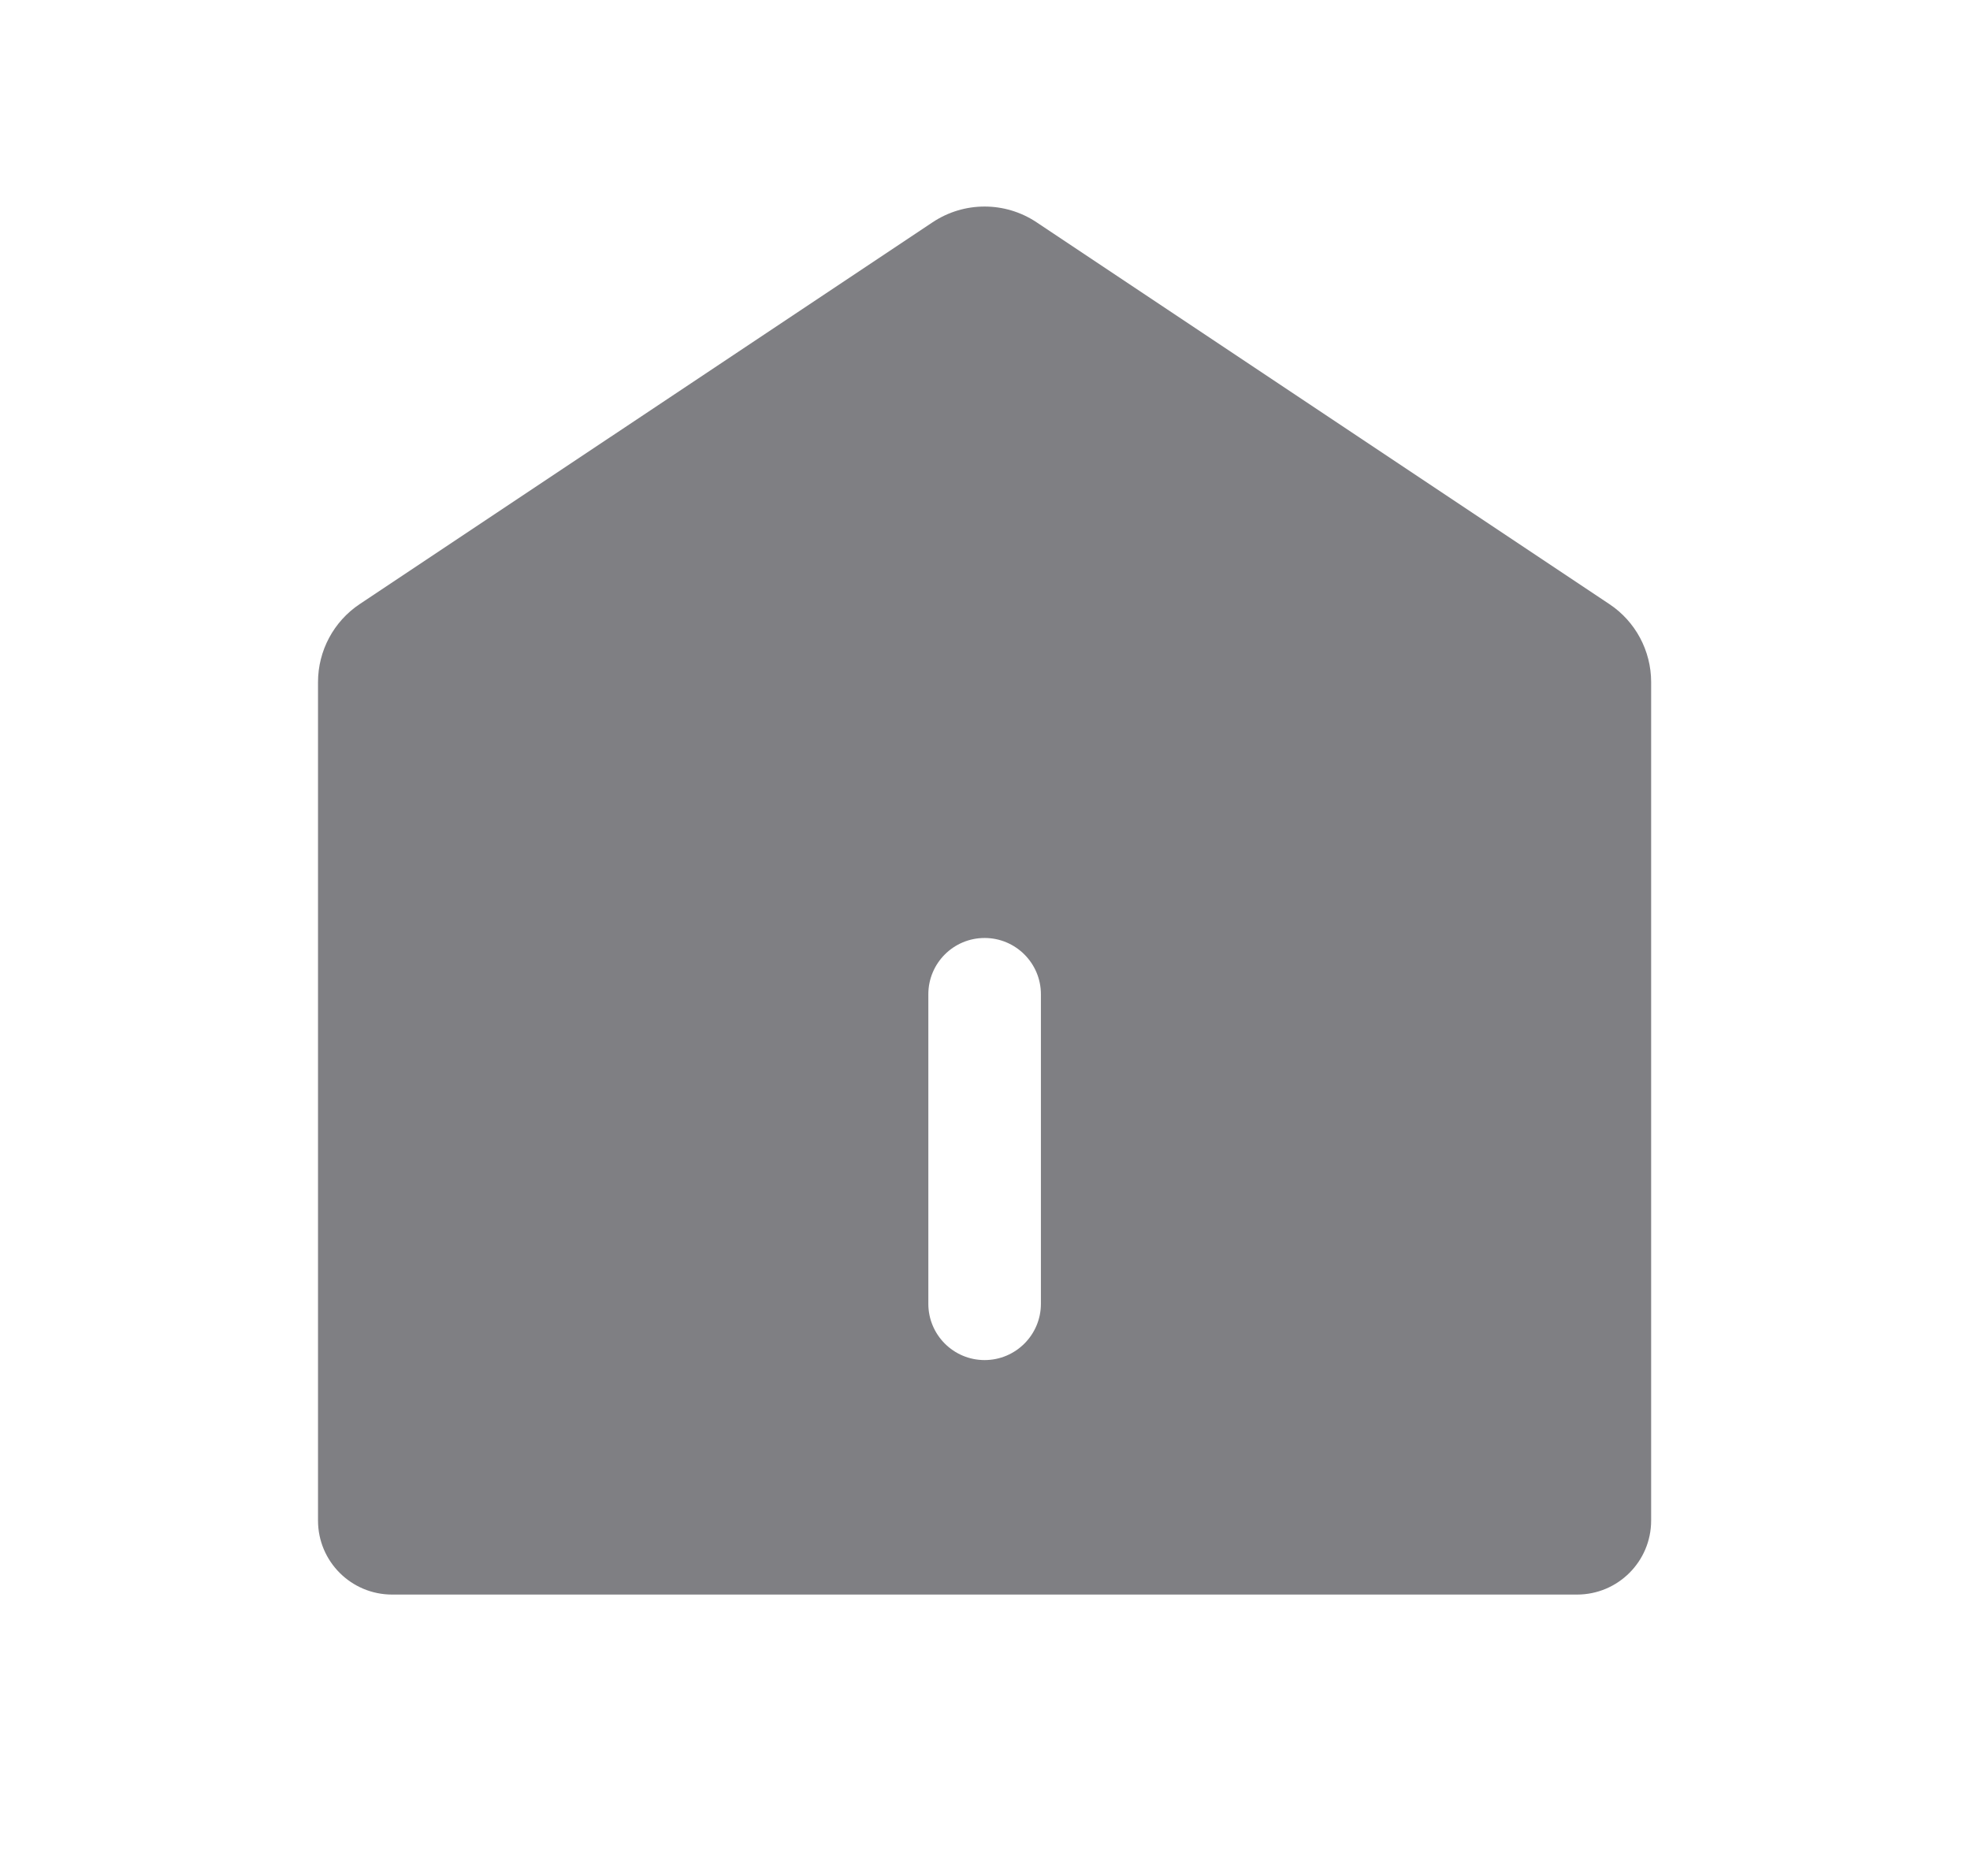
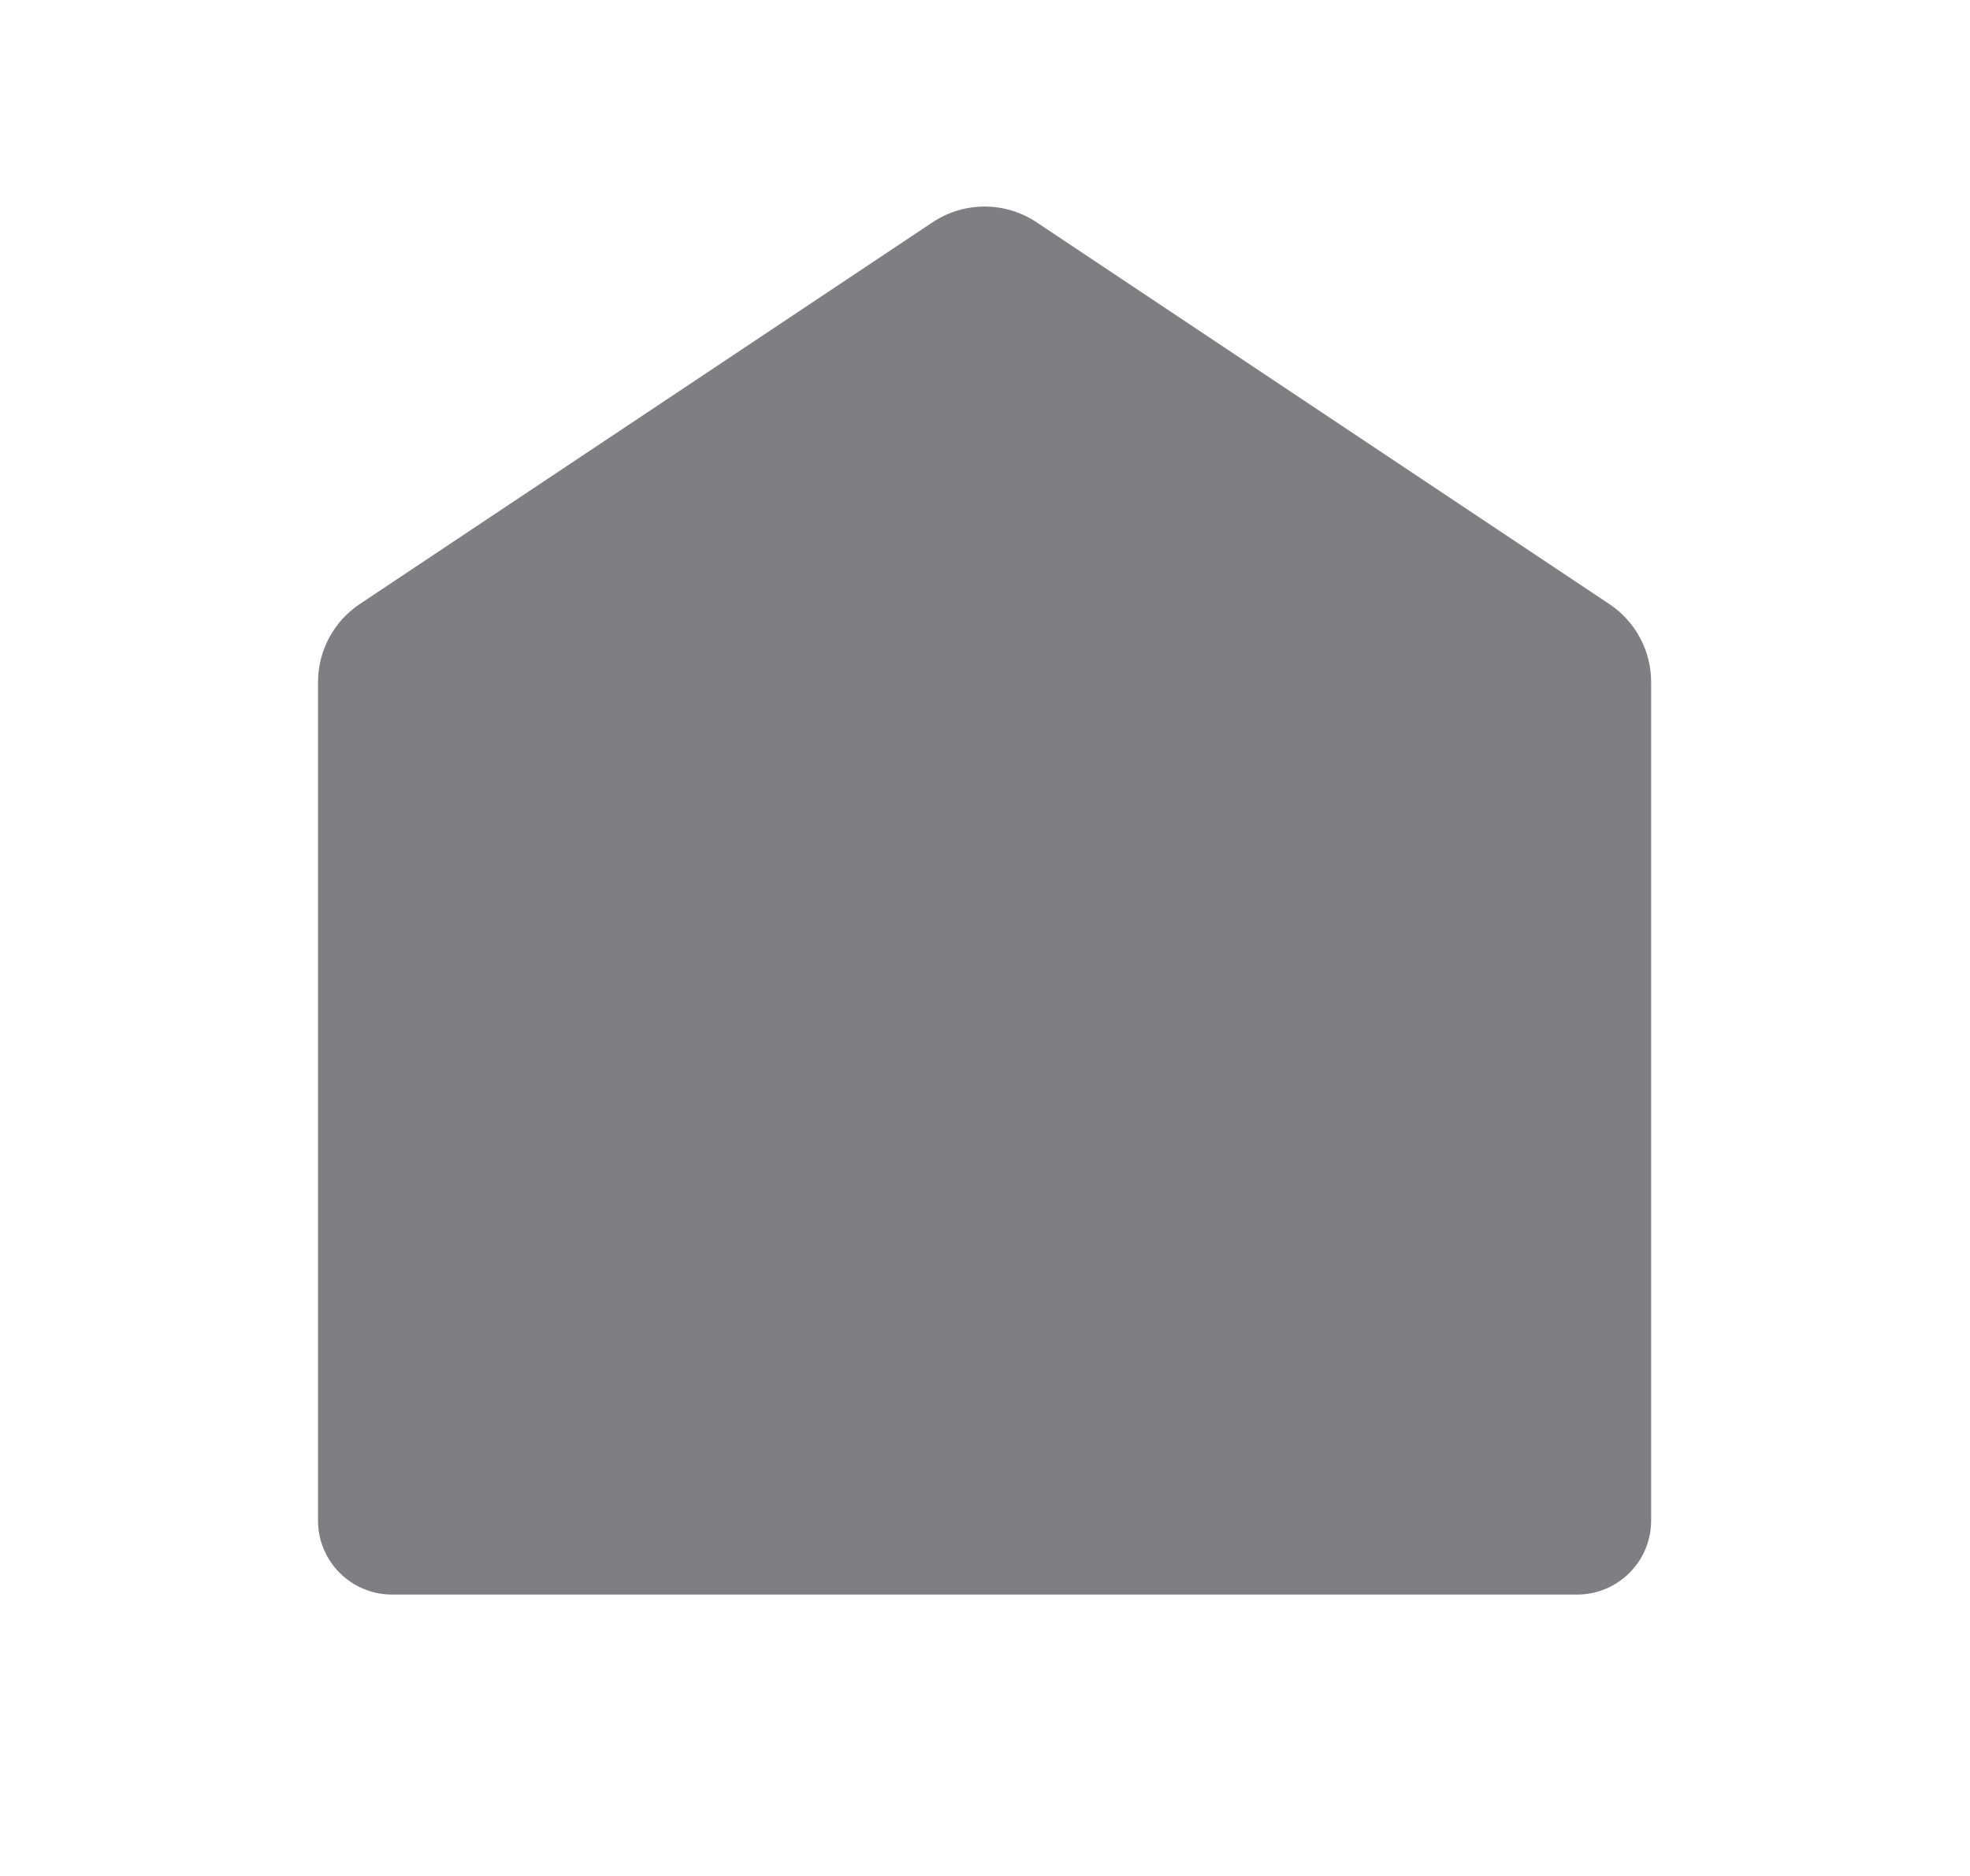
<svg xmlns="http://www.w3.org/2000/svg" width="21" height="20" viewBox="0 0 21 20" fill="#7F7F83">
-   <path fill-rule="evenodd" clip-rule="evenodd" d="M3.835 6.44C3.557 6.625 3.39 6.938 3.39 7.272V16.211C3.39 16.647 3.744 17 4.18 17H16.811C17.247 17 17.601 16.647 17.601 16.211V7.272C17.601 6.938 17.434 6.625 17.155 6.44L11.05 2.37C10.714 2.146 10.277 2.146 9.941 2.37L3.835 6.44ZM11.096 10.6C11.096 10.269 10.827 10 10.496 10C10.164 10 9.896 10.269 9.896 10.6L9.896 13.9C9.896 14.231 10.164 14.5 10.496 14.5C10.827 14.5 11.096 14.231 11.096 13.9V10.6Z" />
+   <path fillRule="evenodd" clipRule="evenodd" d="M3.835 6.44C3.557 6.625 3.39 6.938 3.39 7.272V16.211C3.39 16.647 3.744 17 4.18 17H16.811C17.247 17 17.601 16.647 17.601 16.211V7.272C17.601 6.938 17.434 6.625 17.155 6.44L11.05 2.37C10.714 2.146 10.277 2.146 9.941 2.37L3.835 6.44ZM11.096 10.6C11.096 10.269 10.827 10 10.496 10C10.164 10 9.896 10.269 9.896 10.6L9.896 13.9C9.896 14.231 10.164 14.5 10.496 14.5C10.827 14.5 11.096 14.231 11.096 13.9V10.6Z" />
</svg>
